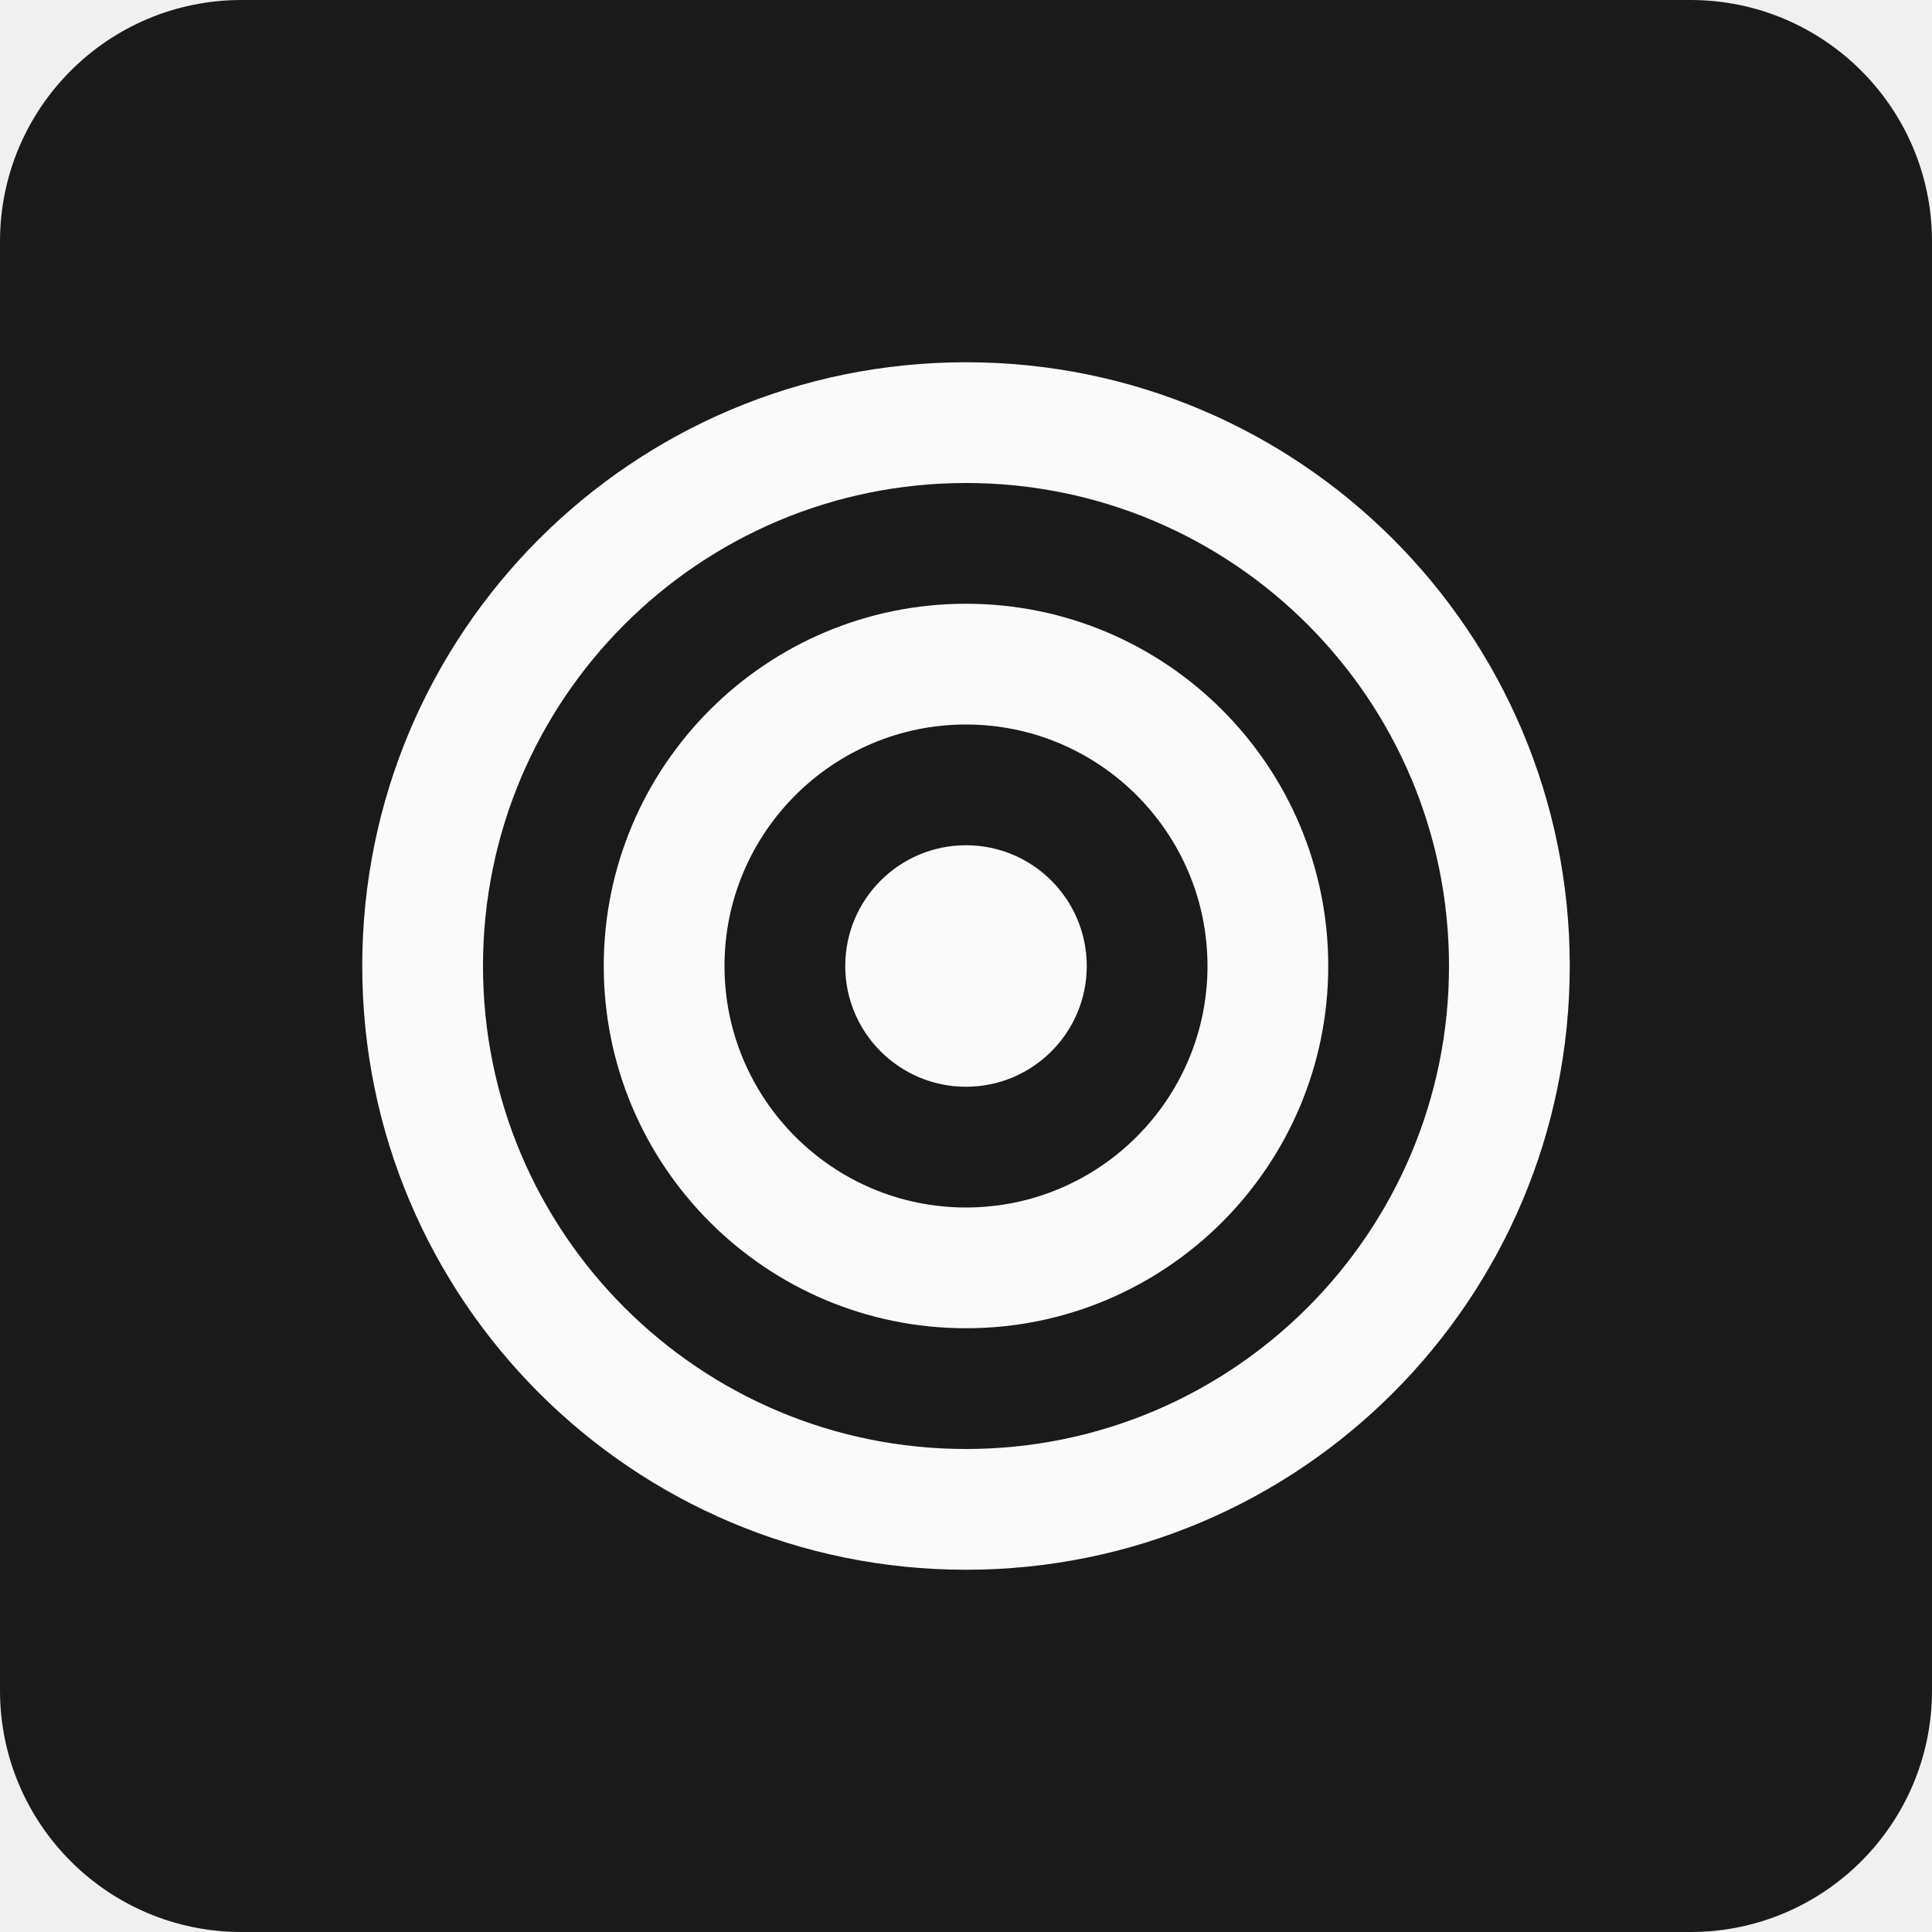
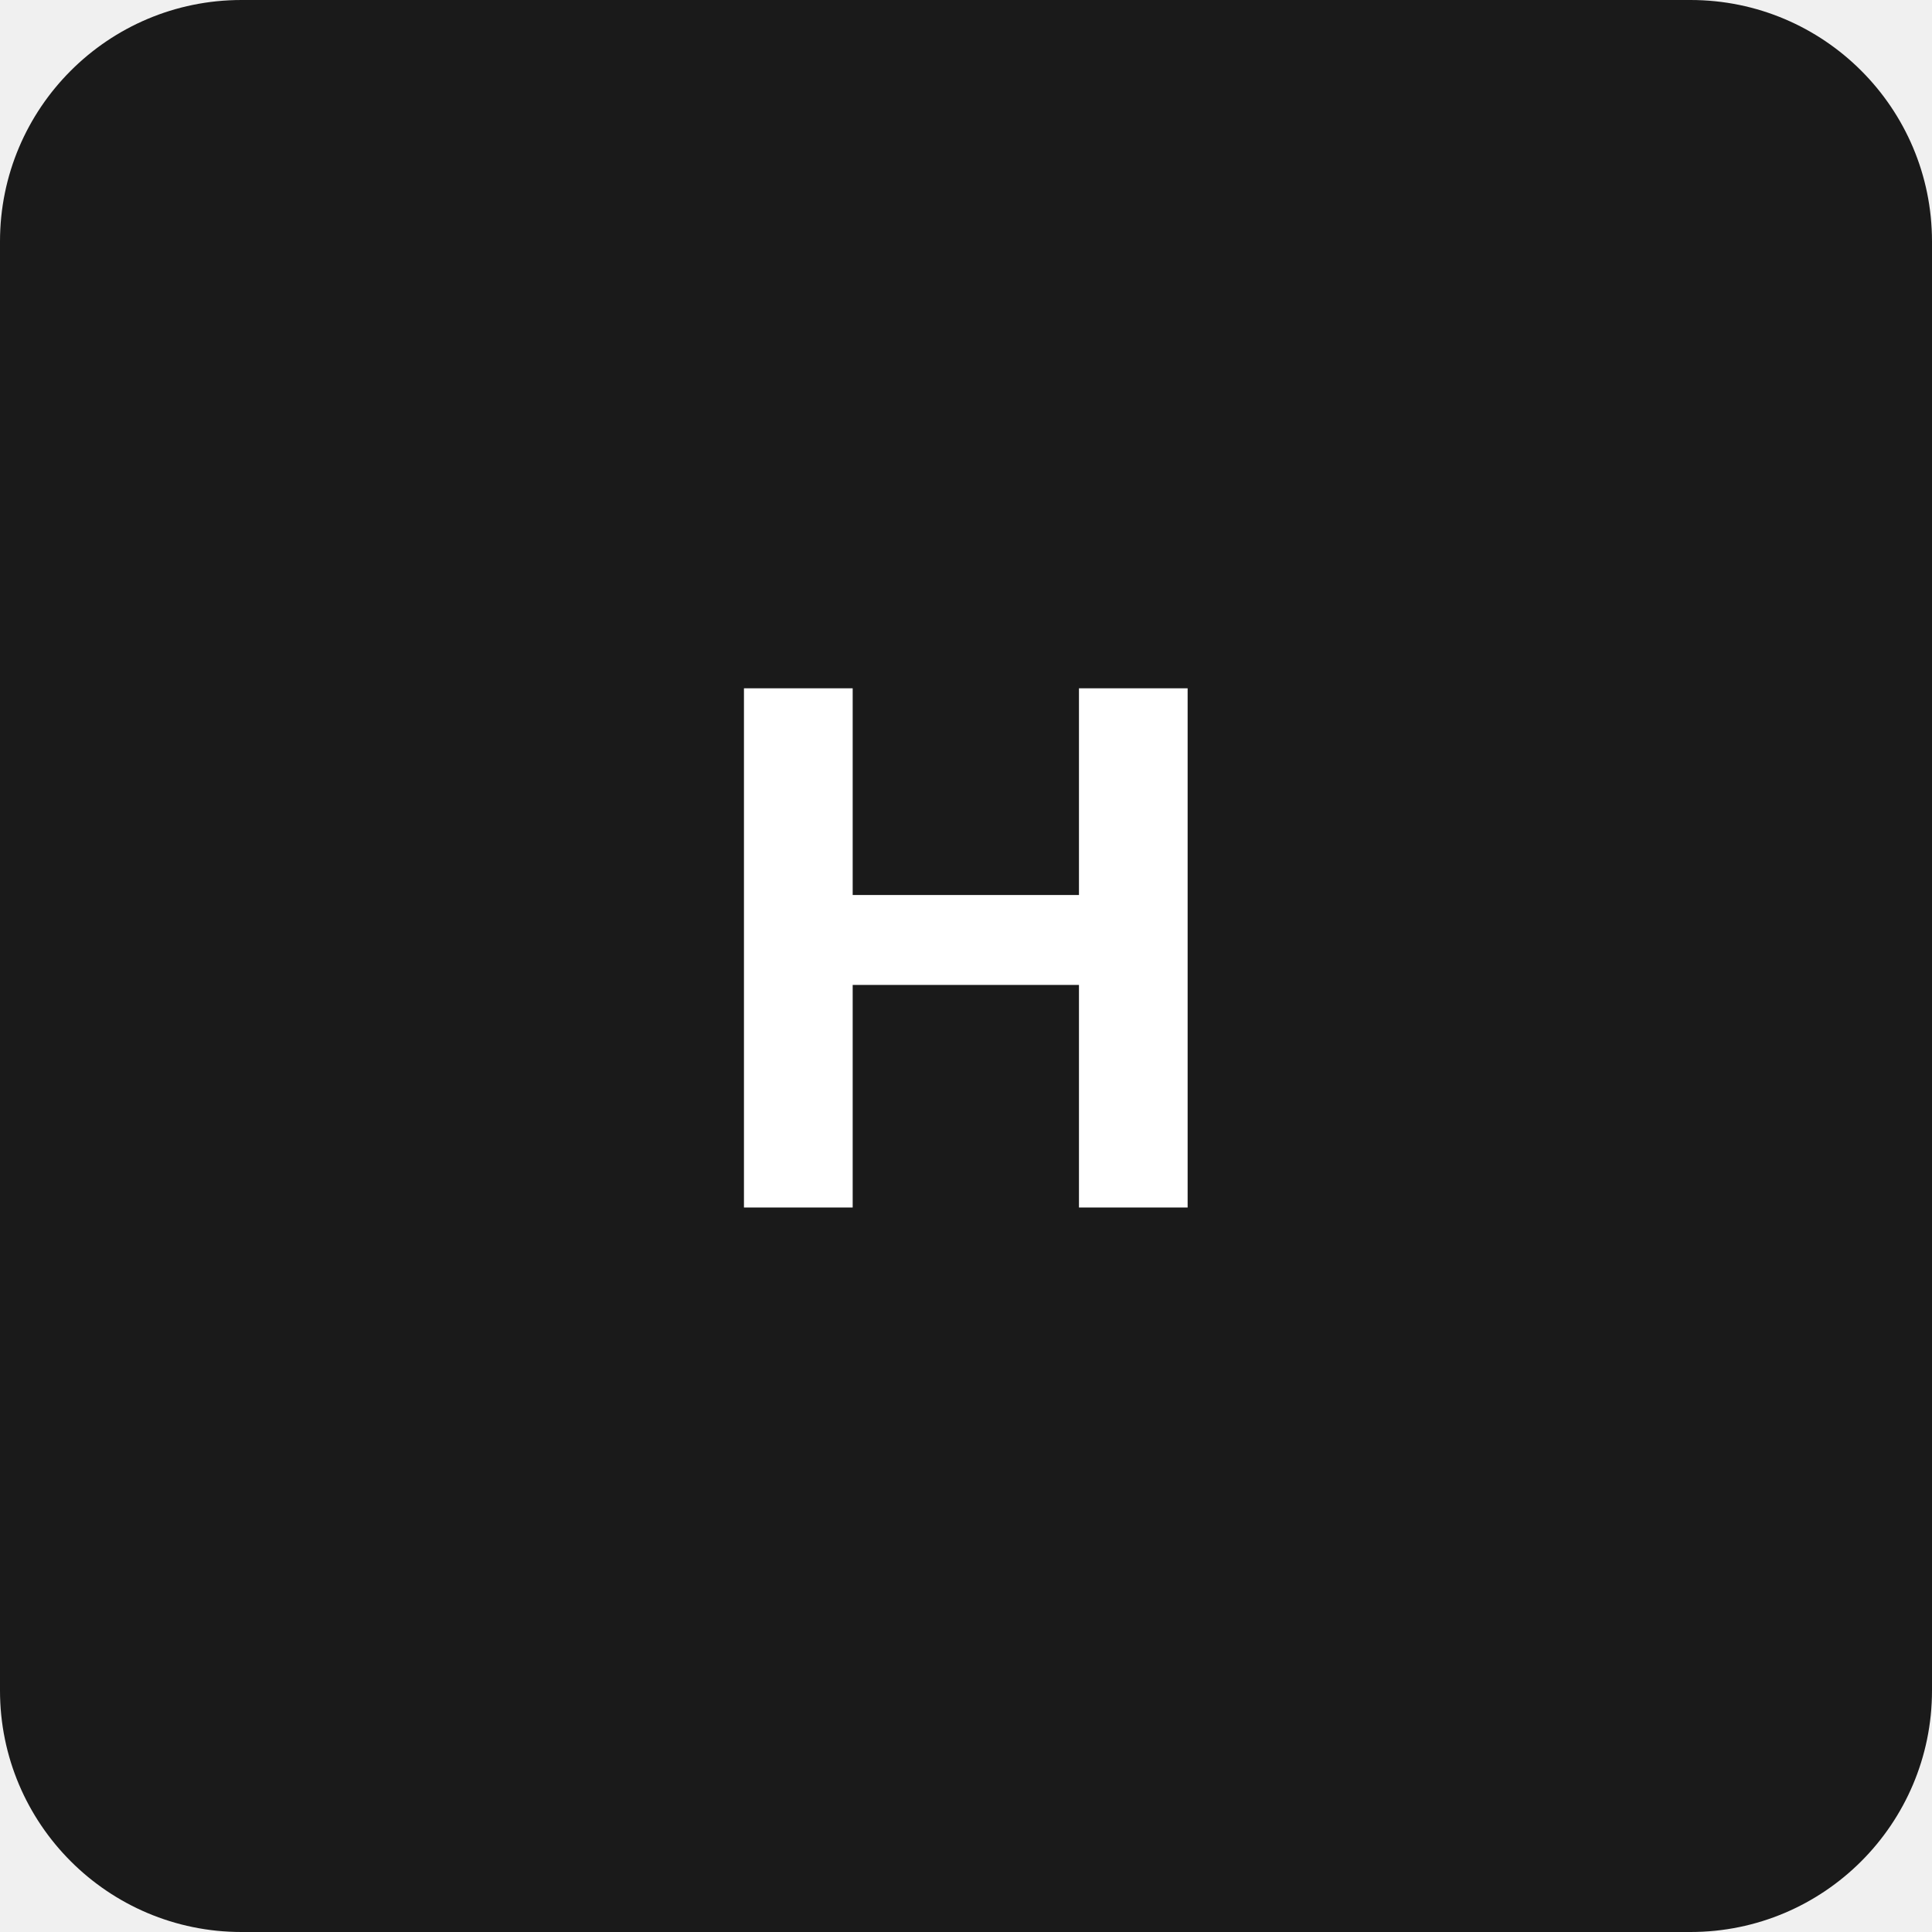
- <svg xmlns="http://www.w3.org/2000/svg" viewBox="0 0 512 512">
-   <rect width="512" height="512" rx="64" fill="#1A1A1A" />
-   <path d="M256 96c-88.4 0-160 71.6-160 160s71.6 160 160 160 160-71.6 160-160S344.4 96 256 96zm0 288c-70.7 0-128-57.3-128-128s57.3-128 128-128 128 57.3 128 128-57.3 128-128 128z" fill="#FAFAFA" />
-   <path d="M256 160c-53 0-96 43-96 96s43 96 96 96 96-43 96-96-43-96-96-96zm0 160c-35.3 0-64-28.7-64-64s28.7-64 64-64 64 28.7 64 64-28.7 64-64 64z" fill="#FAFAFA" />
-   <circle cx="256" cy="256" r="32" fill="#FAFAFA" />
+ <svg xmlns="http://www.w3.org/2000/svg" width="512" height="512" viewBox="0 0 512 512">
+   <rect width="512" height="512" fill="#1A1A1A" rx="64" />
+   <text x="256" y="320" font-family="Arial" font-size="200" font-weight="bold" fill="white" text-anchor="middle">H</text>
</svg>
